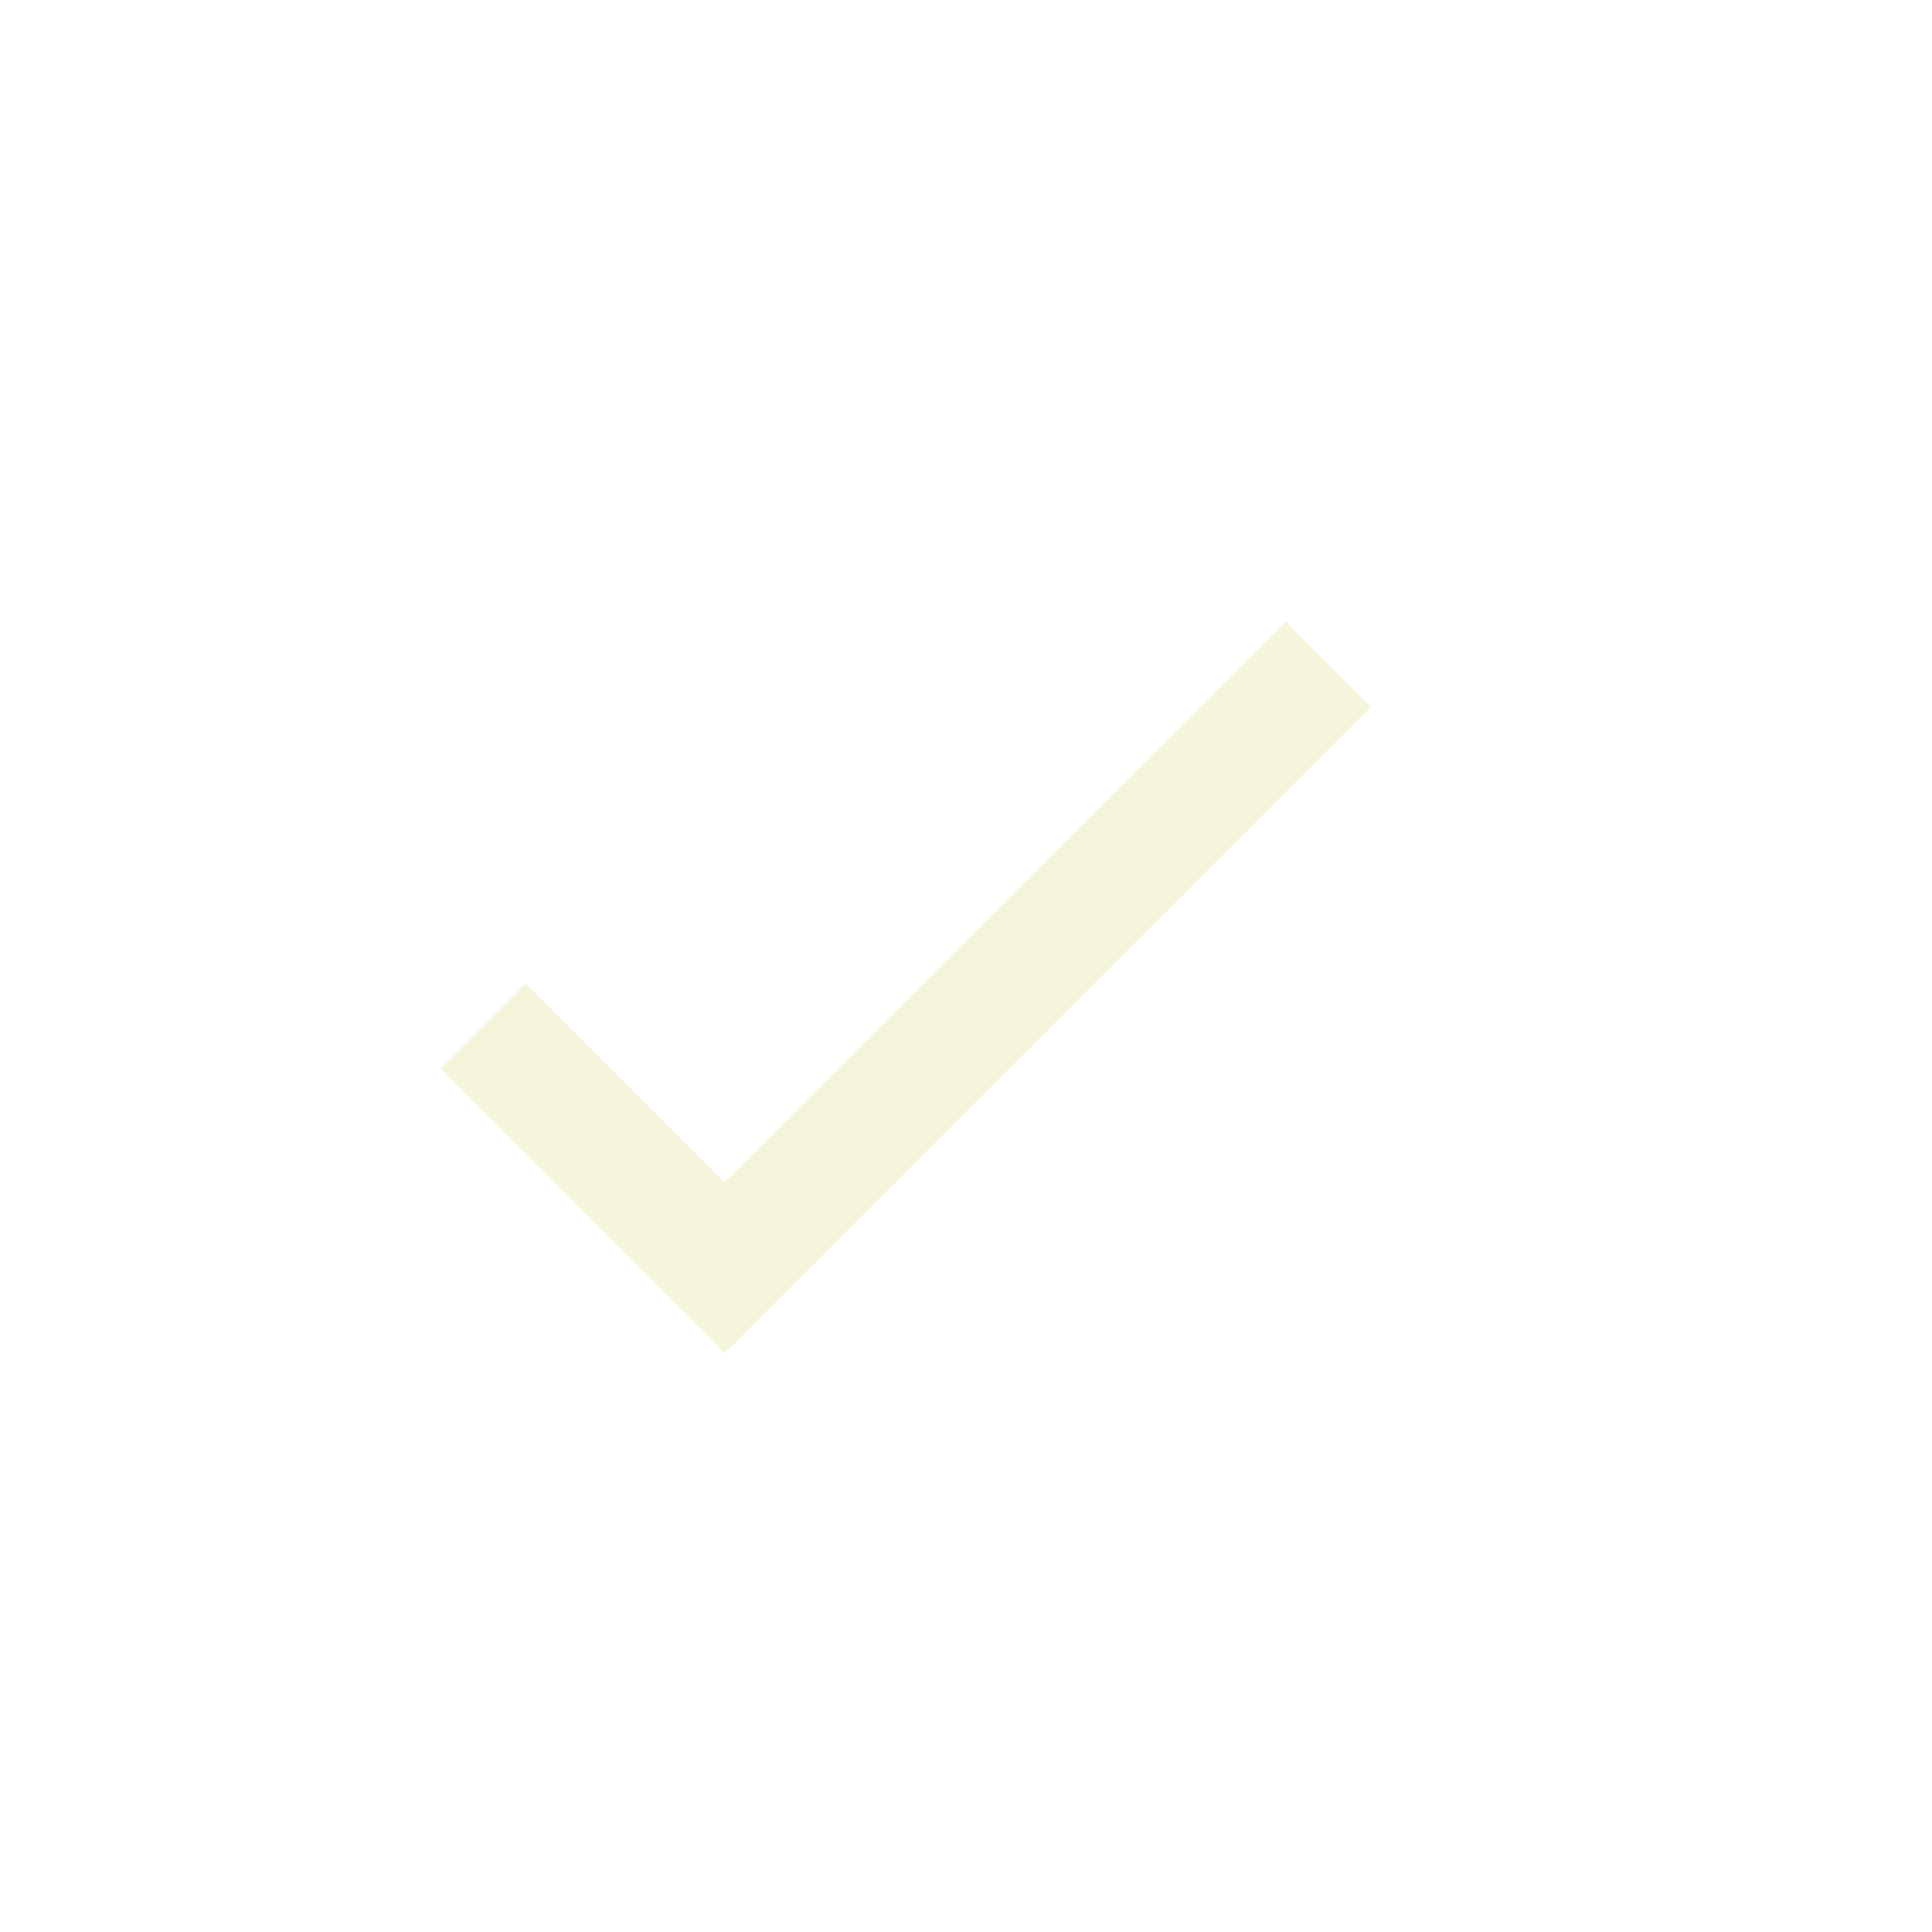
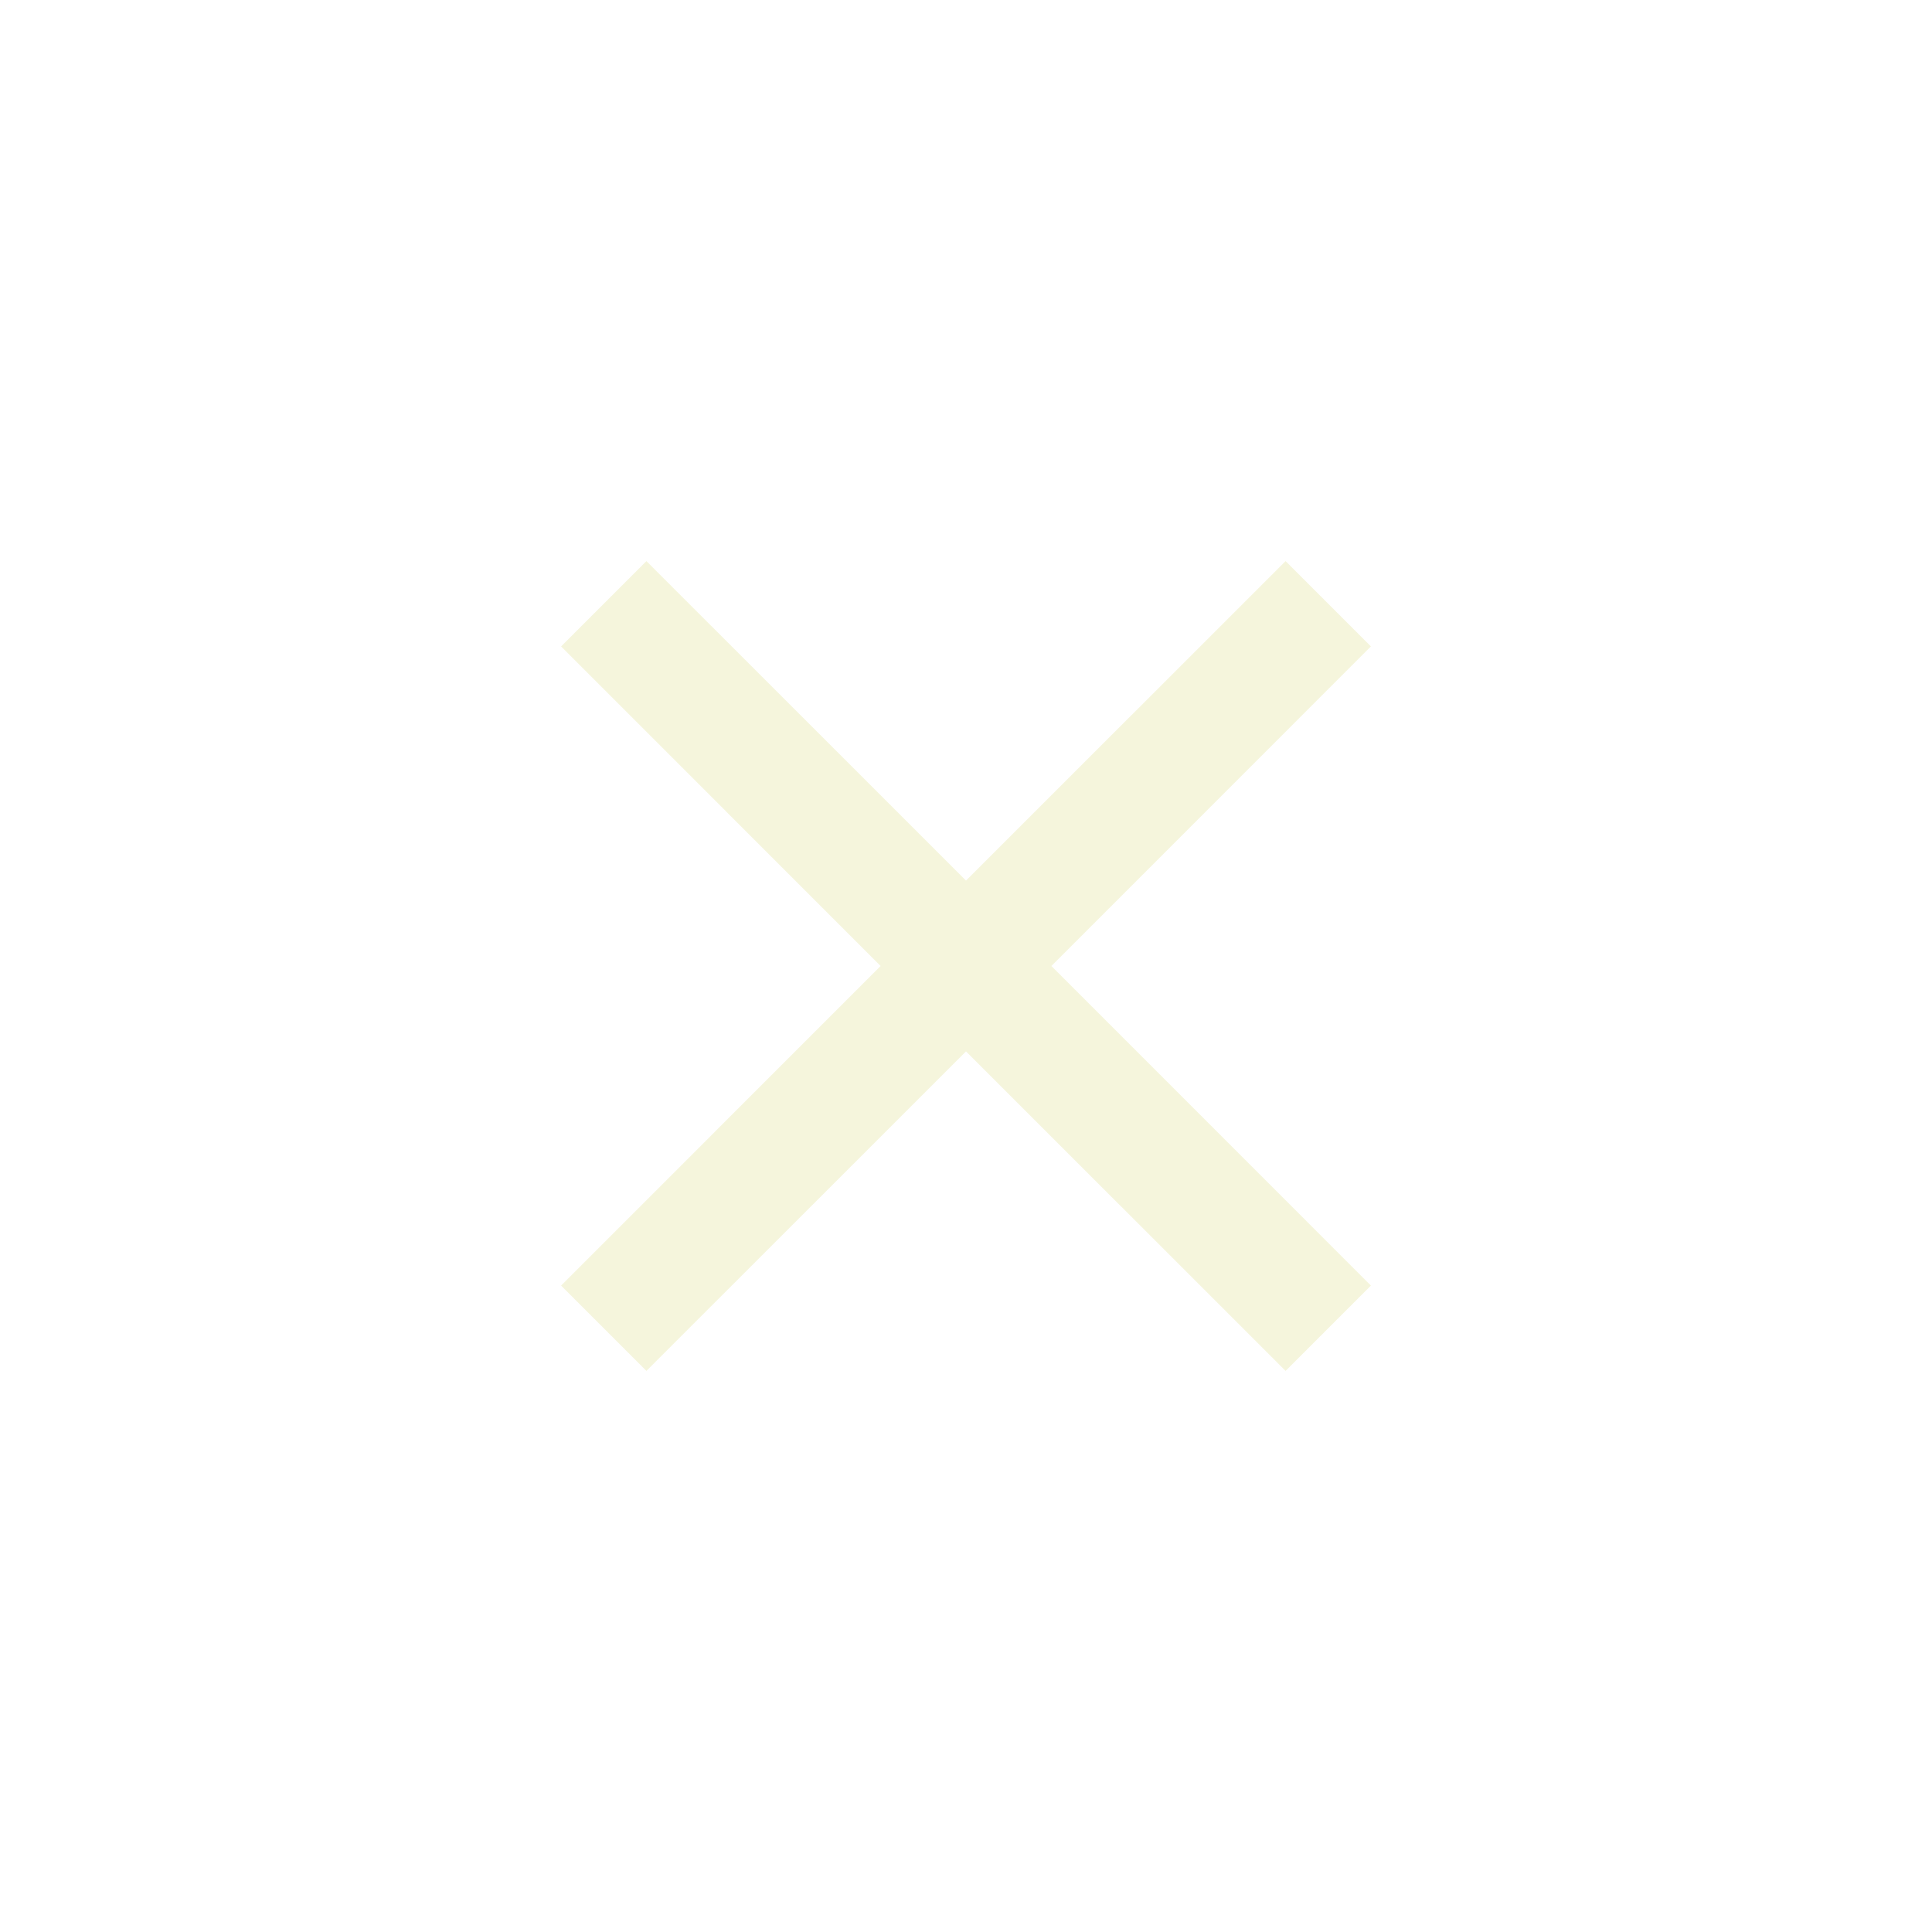
<svg xmlns="http://www.w3.org/2000/svg" width="800px" height="800px" viewBox="0 0 24 24" fill="none">
  <g id="SVGRepo_bgCarrier" stroke-width="0" />
  <g id="SVGRepo_tracerCarrier" stroke-linecap="round" stroke-linejoin="round" />
  <g id="SVGRepo_iconCarrier">
-     <path fill-rule="evenodd" clip-rule="evenodd" d="M17.03 8.78L9 16.811L5.47 13.28L6.53 12.22L9 14.689L15.97 7.72L17.03 8.78Z" fill="#f5f5dc" />
+     <path fill-rule="evenodd" clip-rule="evenodd" d="M10.939 12L6.97 15.97L8.03 17.03L12 13.061L15.97 17.03L17.03 15.97L13.061 12L17.03 8.03L15.97 6.97L12 10.939L8.03 6.97L6.97 8.03L10.939 12Z" fill="#f5f5dc" />
  </g>
</svg>
